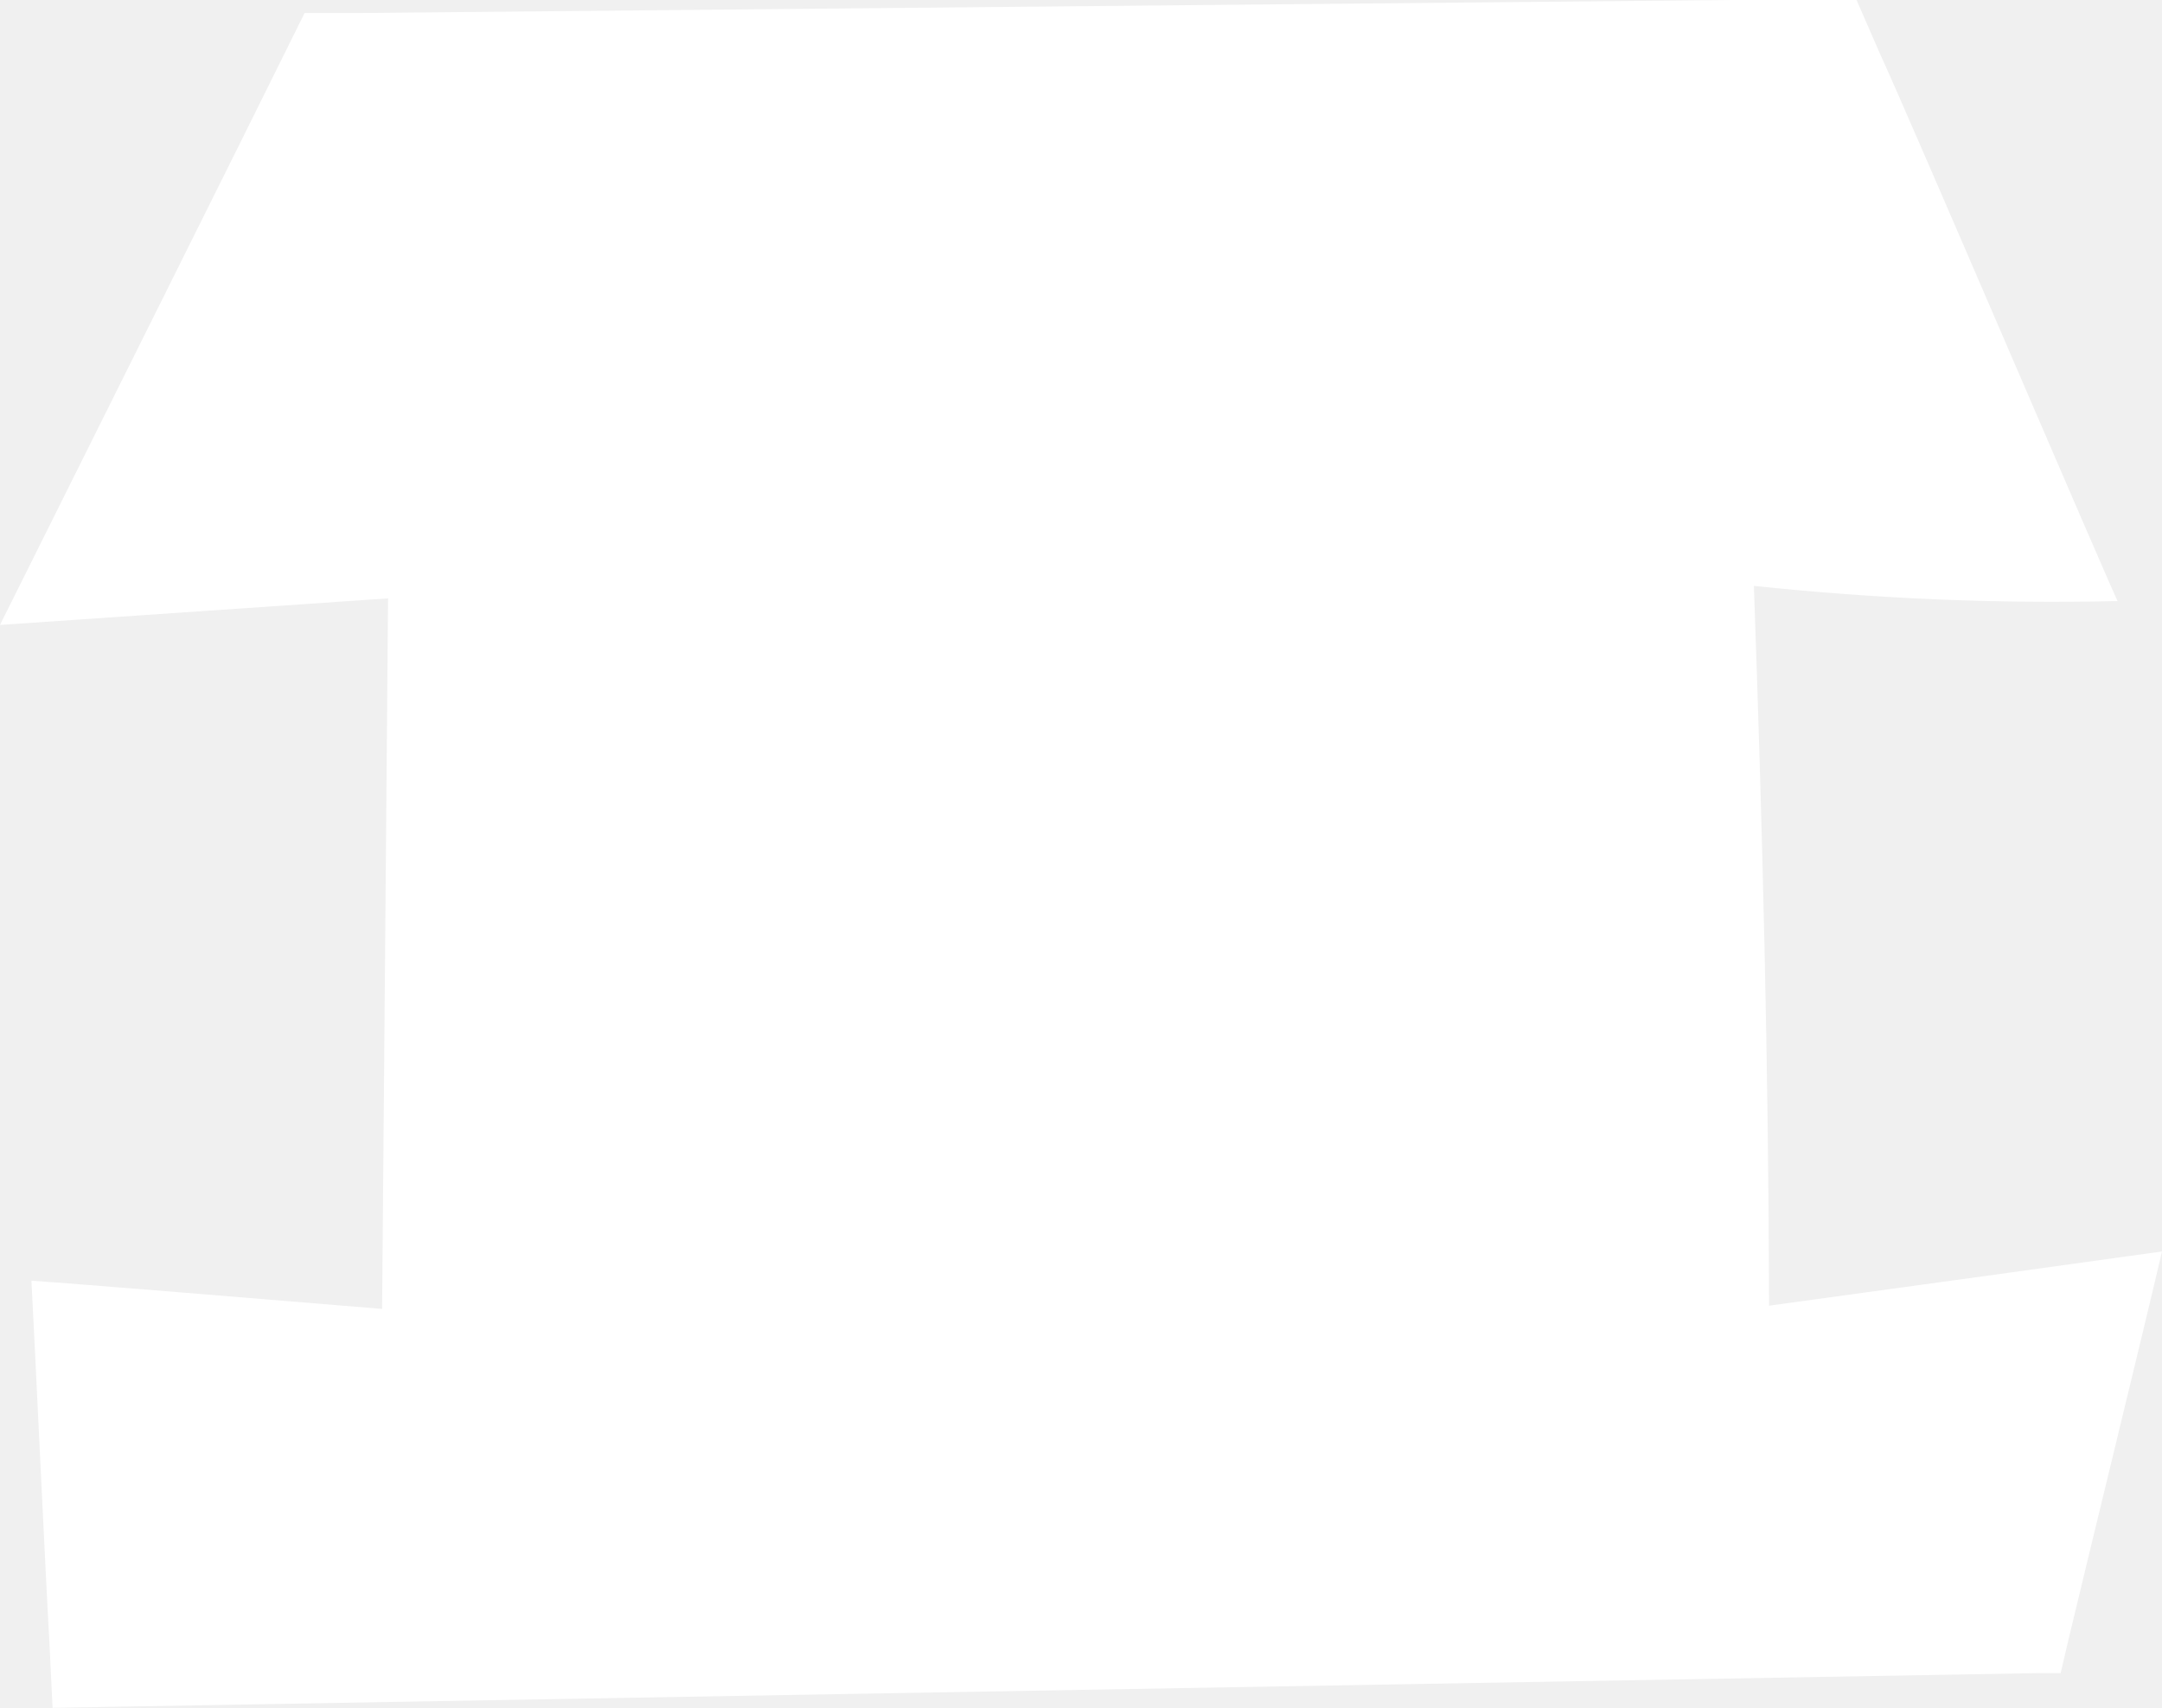
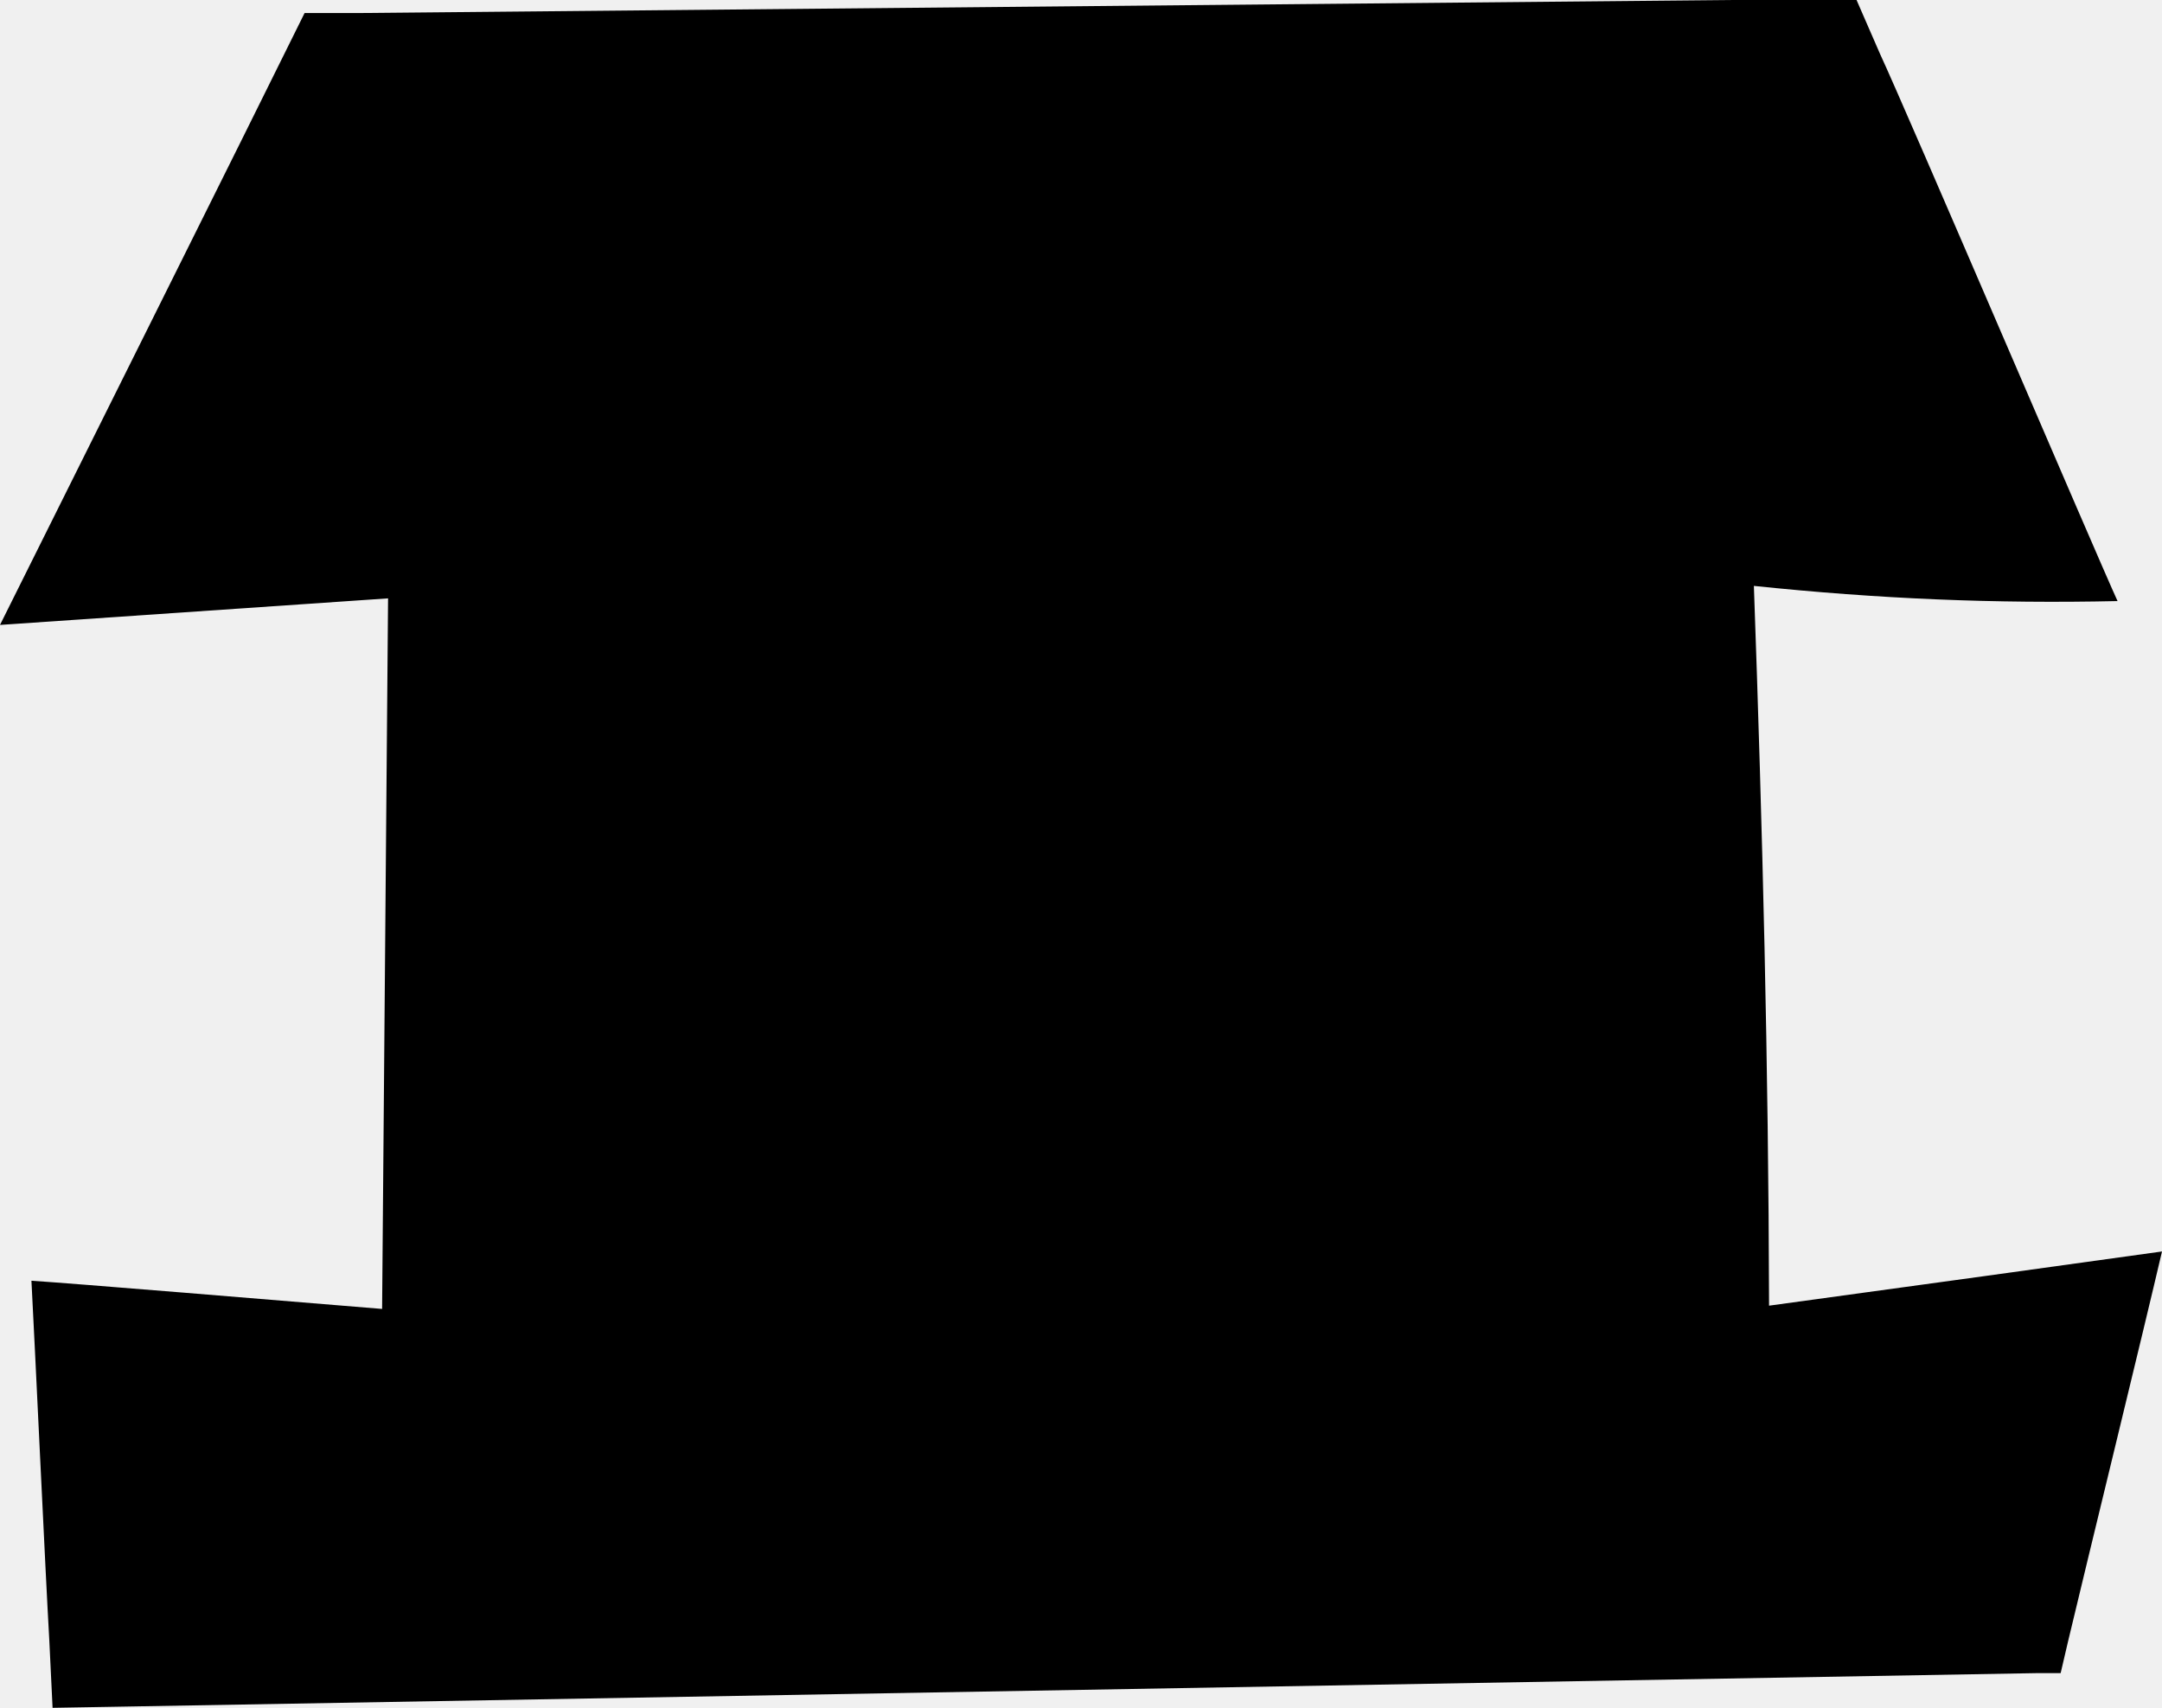
<svg xmlns="http://www.w3.org/2000/svg" id="Layer_2" data-name="Layer 2" viewBox="0 0 39.89 31.5">
-   <defs>
-     <style>
-       .cls-1 {
-         fill: #fff;
-       }
-     </style>
-   </defs>
  <g id="Layer_1-2" data-name="Layer 1">
    <path class="cls-1" d="M32.64,24.08c-.01-4.41-.12-8.78-.28-13.27,2.3.24,4.46.33,6.71.28-.36-.78-3.9-9.06-4.38-10.09l-.44-1.01h-1.26S6.69.24,6.69.24h-1.07C4.59,2.33,1,9.52,0,11.53c1.18-.08,5.11-.35,7.16-.49l-.11,13.11c-1.95-.16-5.69-.47-6.47-.52.06,1.11.26,5.43.33,6.64l.06,1.24,1.16-.02,35.43-.62h.46s.14-.6.14-.6c.35-1.47,1.4-5.76,1.73-7.18-1.28.18-5.12.71-7.25,1Z" />
  </g>
</svg>
